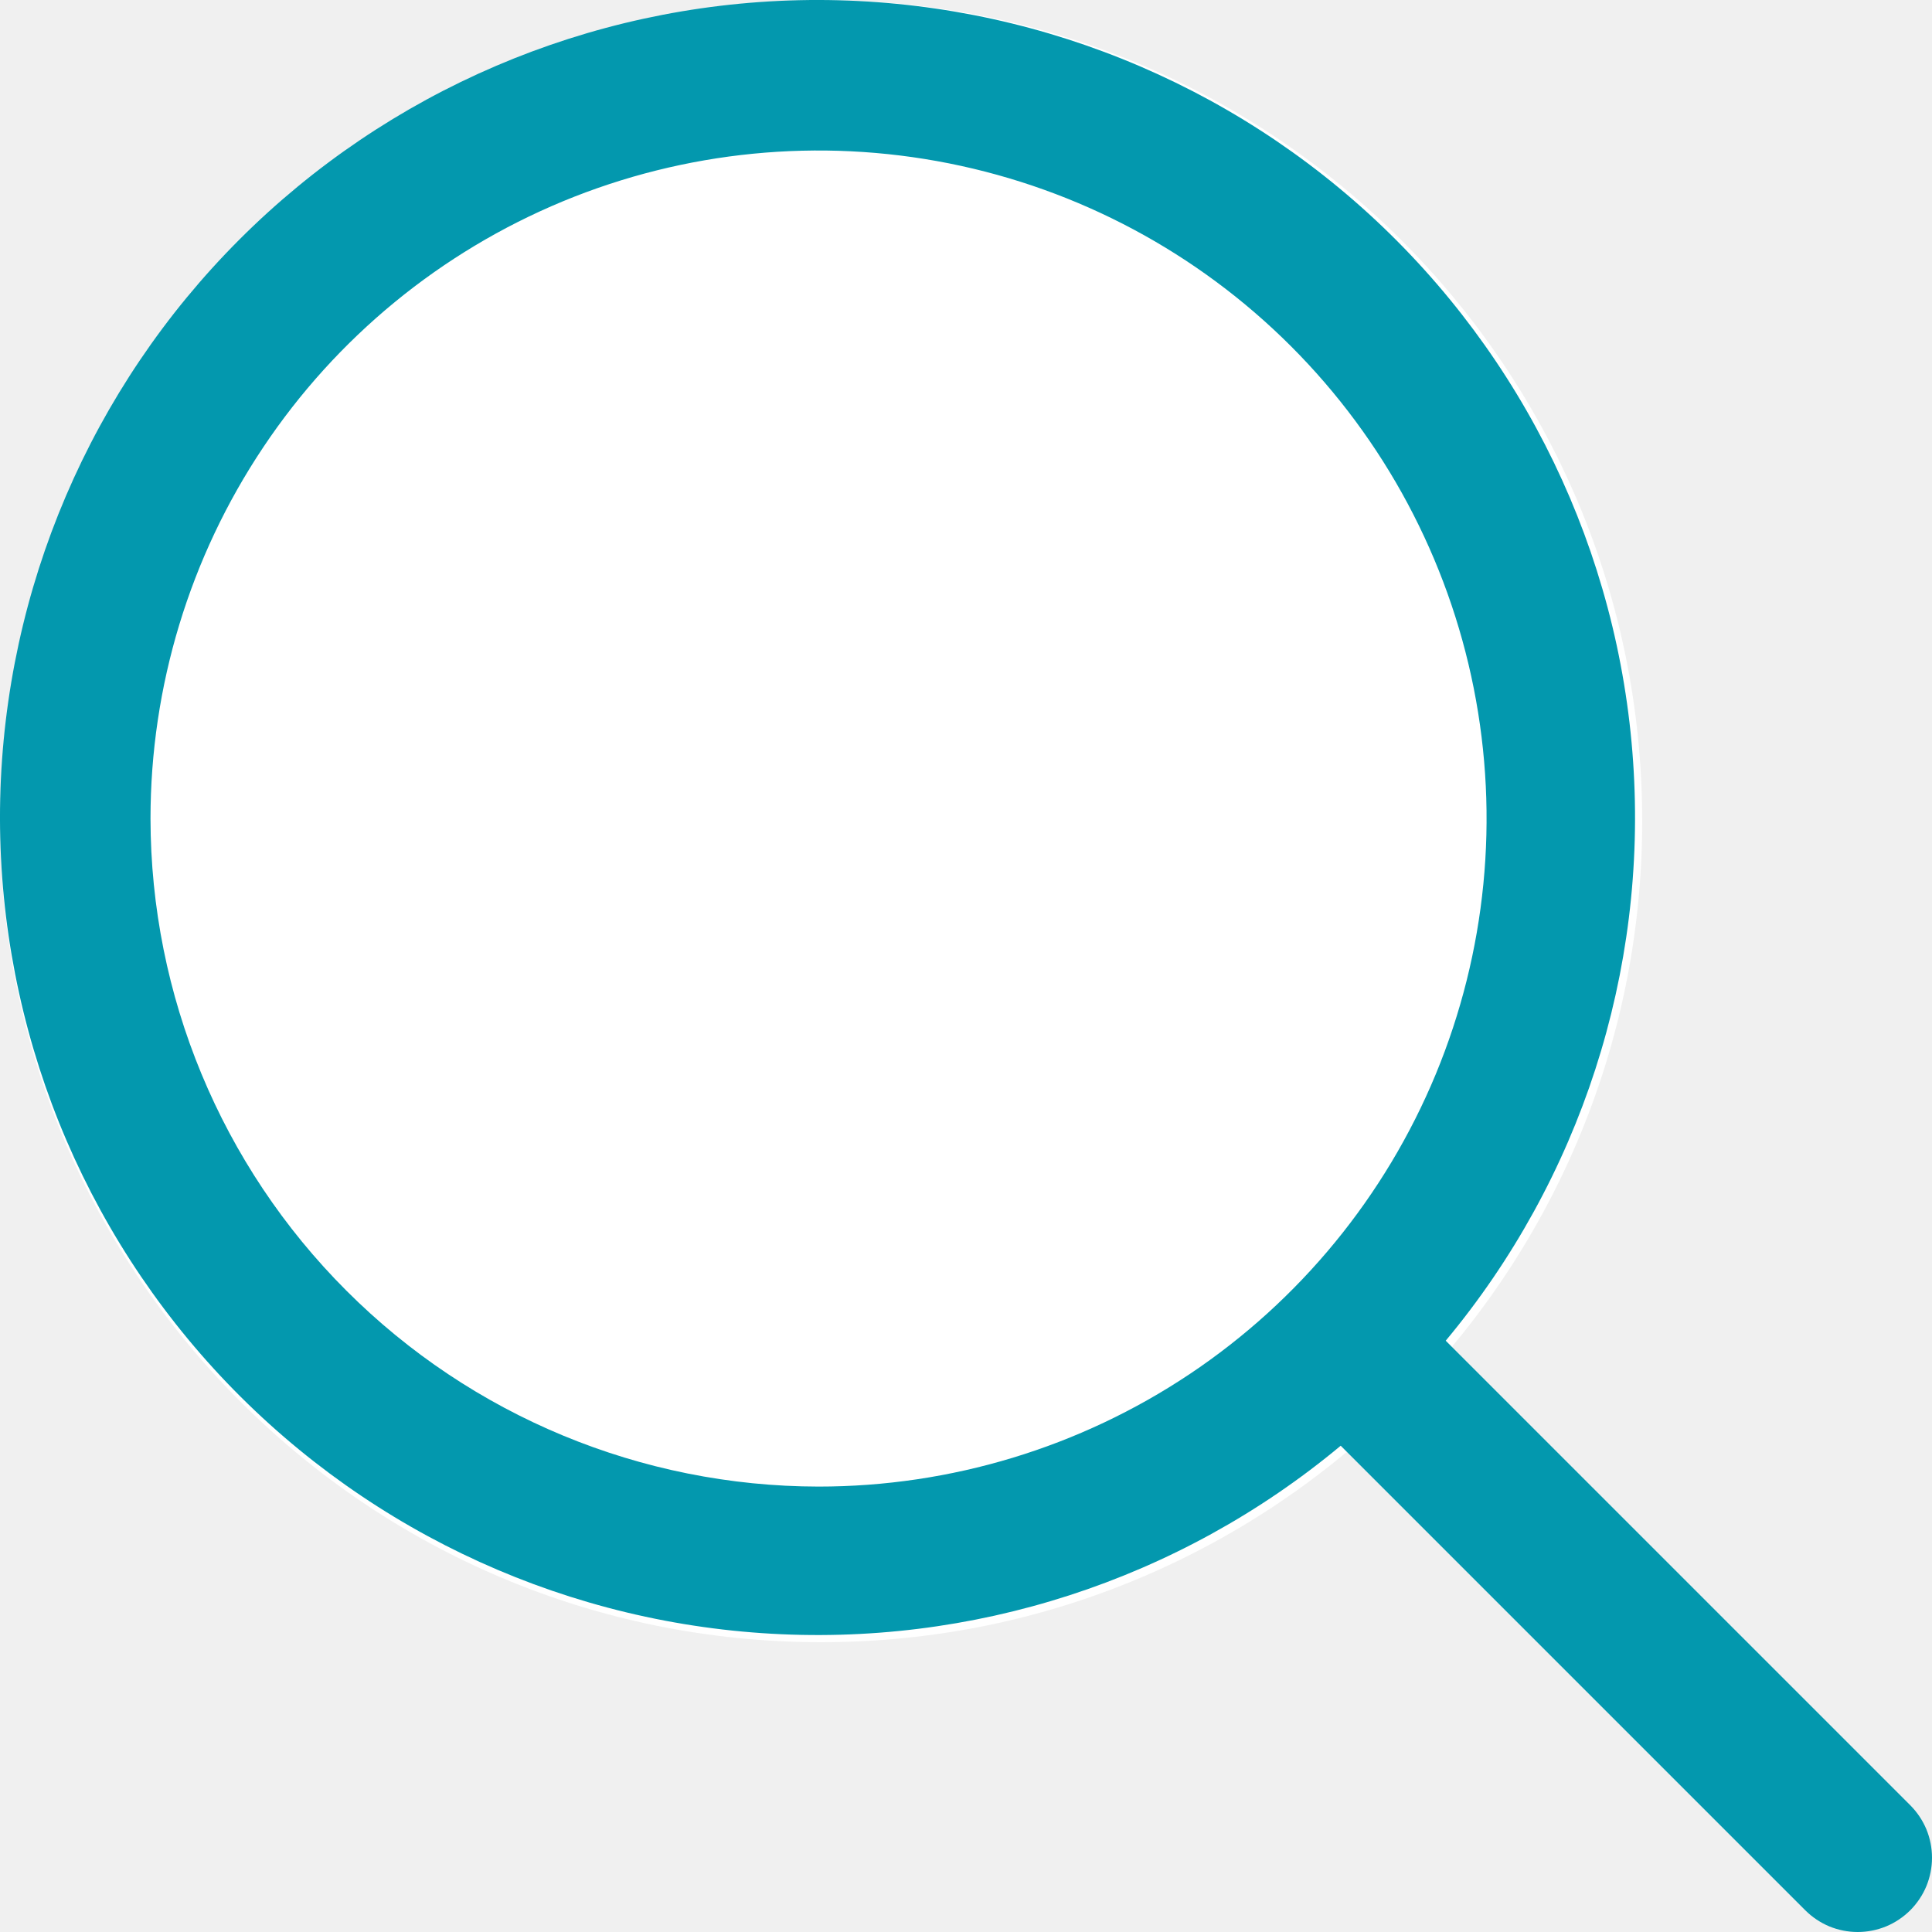
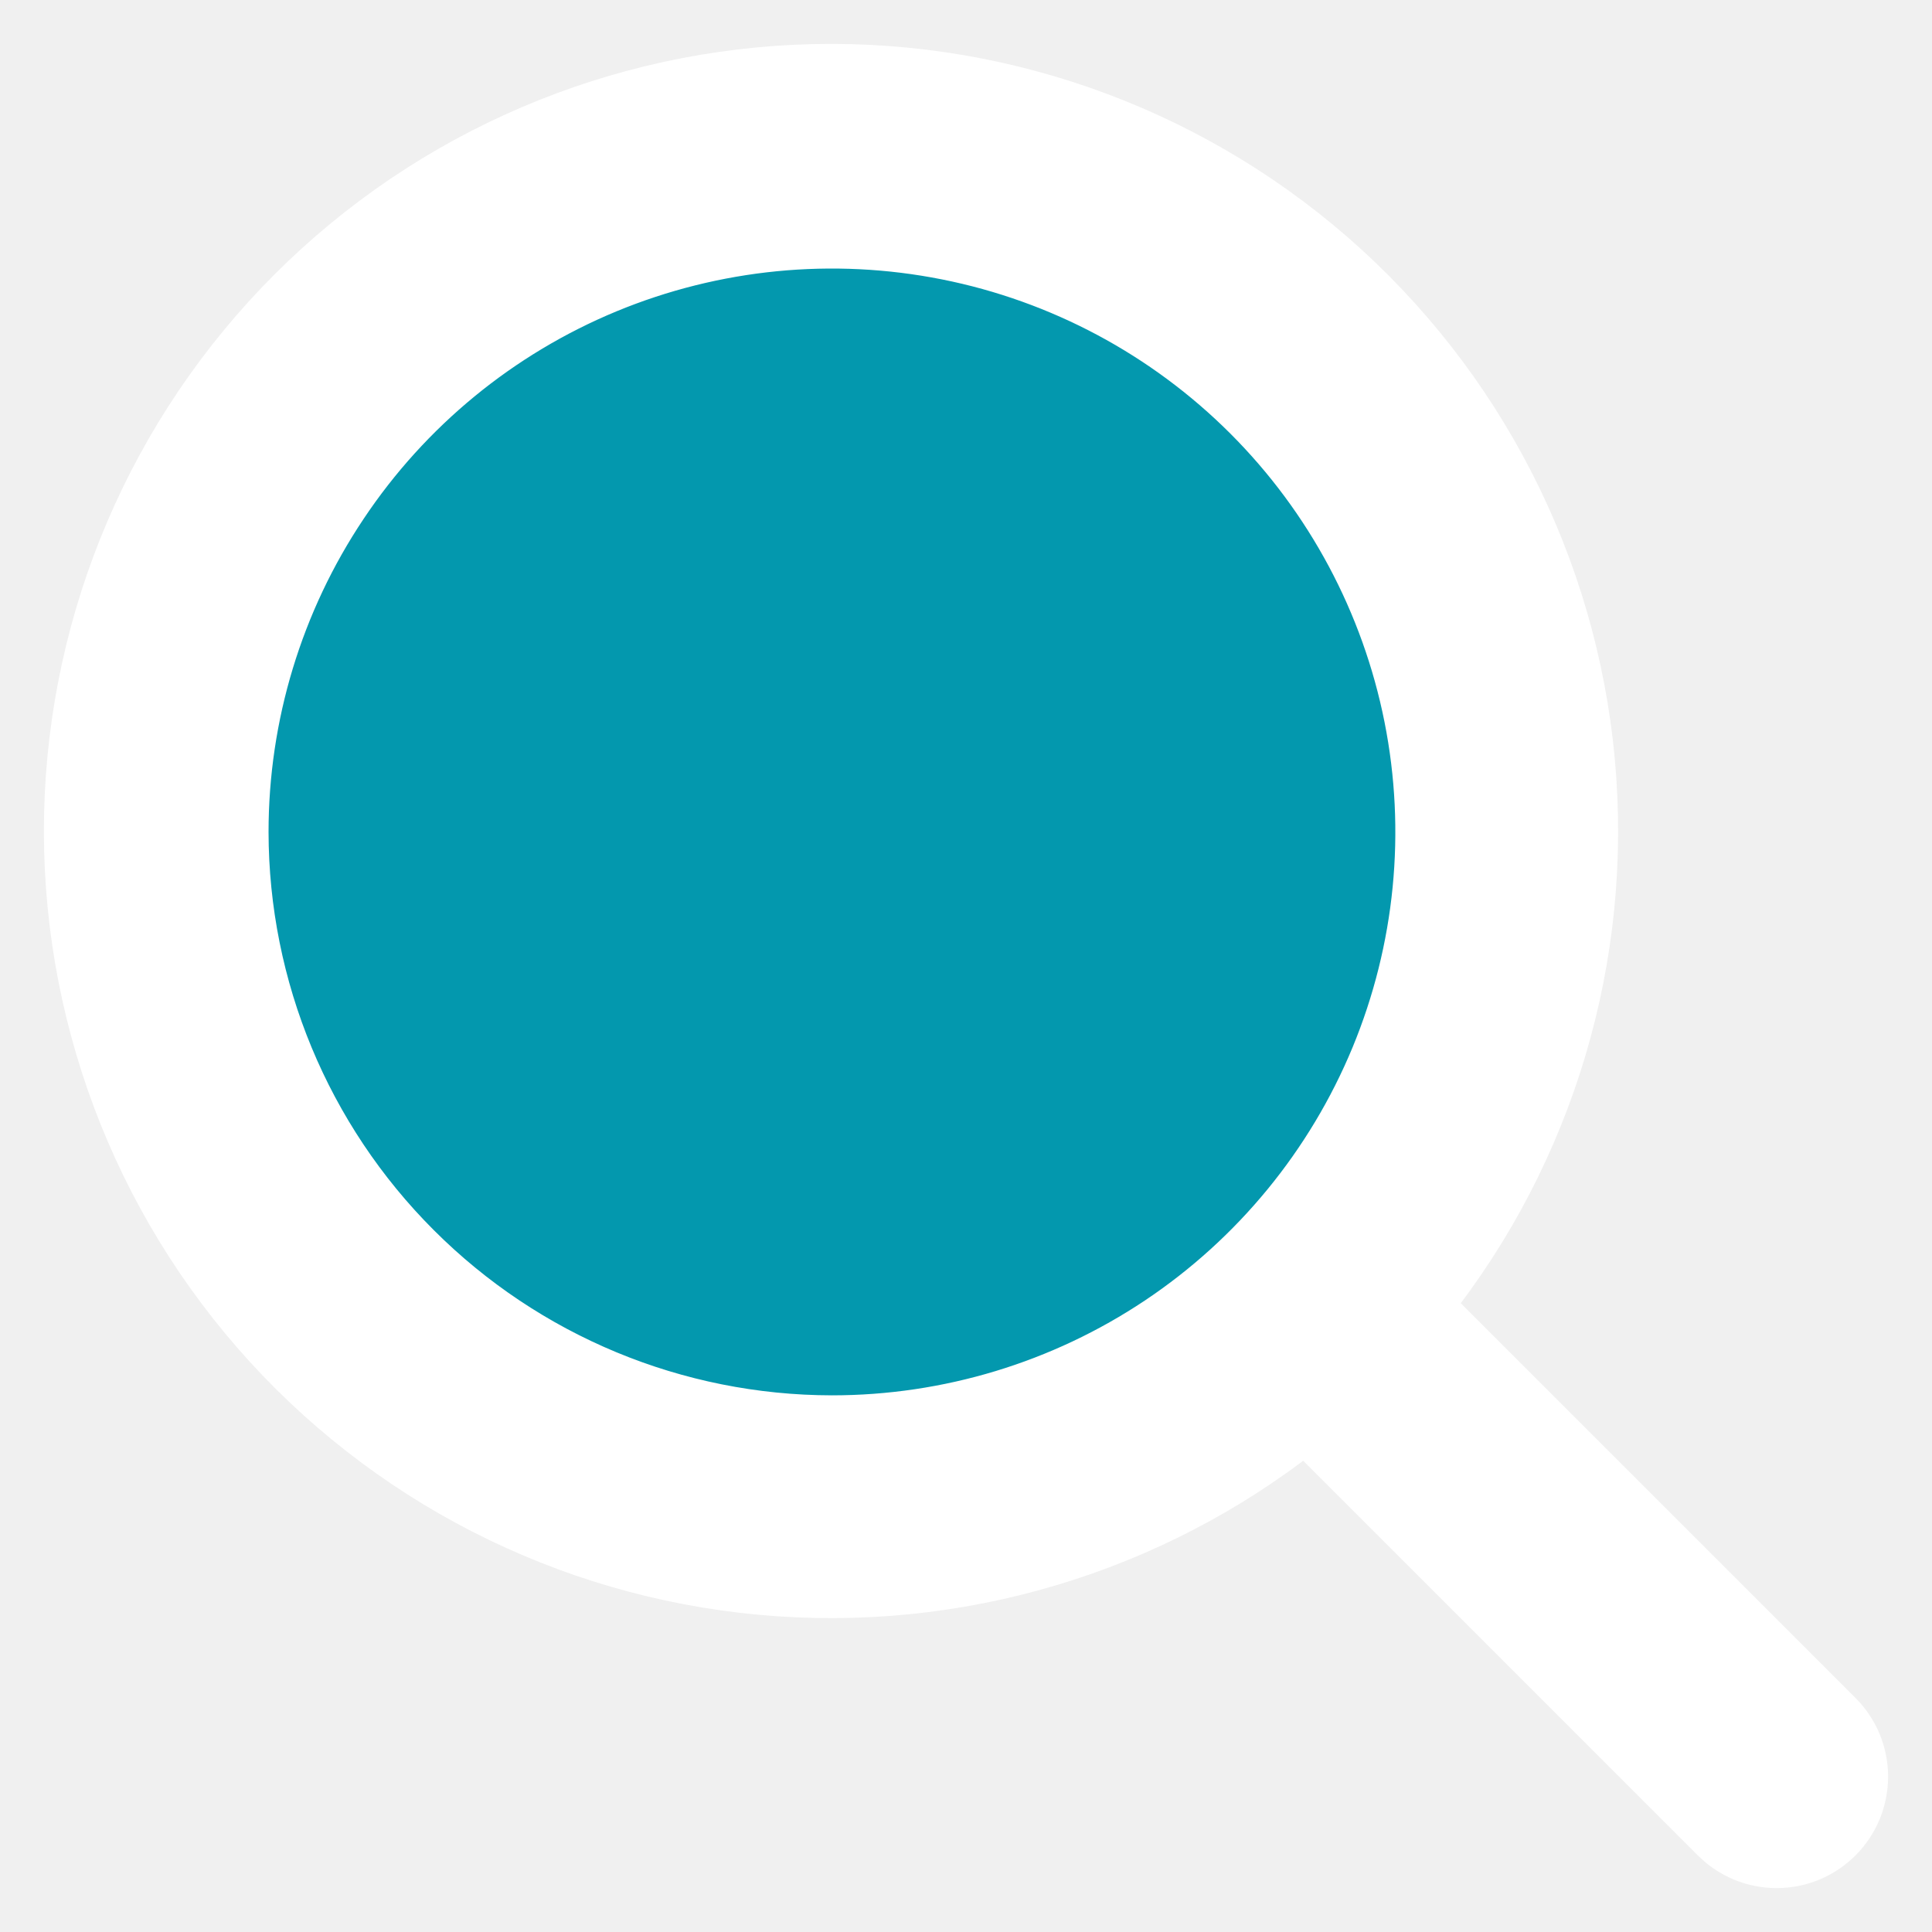
- <svg xmlns="http://www.w3.org/2000/svg" width="20" height="20" viewBox="0 0 20 20" fill="none">
-   <circle cx="8.5" cy="8.5" r="8.5" fill="white" />
-   <path d="M19.775 18.688L14.966 13.879C16.36 12.206 17.055 10.059 16.906 7.886C16.758 5.714 15.777 3.682 14.169 2.213C12.561 0.745 10.448 -0.047 8.271 0.002C6.093 0.052 4.019 0.939 2.479 2.479C0.939 4.019 0.052 6.093 0.002 8.271C-0.047 10.448 0.745 12.561 2.213 14.169C3.682 15.777 5.714 16.758 7.886 16.906C10.059 17.055 12.206 16.36 13.879 14.966L18.688 19.775C18.759 19.846 18.844 19.903 18.937 19.942C19.03 19.98 19.13 20 19.231 20C19.332 20 19.432 19.98 19.525 19.942C19.619 19.903 19.703 19.846 19.775 19.775C19.846 19.703 19.903 19.619 19.942 19.525C19.98 19.432 20 19.332 20 19.231C20 19.13 19.98 19.03 19.942 18.937C19.903 18.844 19.846 18.759 19.775 18.688ZM1.558 8.474C1.558 7.106 1.964 5.769 2.724 4.632C3.483 3.494 4.563 2.608 5.827 2.084C7.091 1.561 8.481 1.424 9.823 1.691C11.164 1.958 12.396 2.616 13.364 3.584C14.331 4.551 14.989 5.783 15.256 7.124C15.523 8.466 15.386 9.856 14.863 11.12C14.339 12.384 13.453 13.464 12.316 14.224C11.178 14.984 9.841 15.389 8.474 15.389C6.64 15.387 4.882 14.658 3.586 13.361C2.289 12.065 1.56 10.307 1.558 8.474Z" fill="#0398AE" />
+ <svg xmlns="http://www.w3.org/2000/svg" width="22" height="22" viewBox="0 0 22 22" fill="none">
+   <circle cx="9.5" cy="9.5" r="7.5" fill="#0398AE" />
+   <path d="M20.775 19.688L15.966 14.879C17.36 13.206 18.055 11.059 17.906 8.886C17.758 6.714 16.777 4.682 15.169 3.213C13.561 1.745 11.448 0.953 9.271 1.002C7.093 1.052 5.019 1.939 3.479 3.479C1.939 5.019 1.052 7.093 1.002 9.271C0.953 11.448 1.745 13.561 3.213 15.169C4.682 16.777 6.714 17.758 8.886 17.906C11.059 18.055 13.206 17.36 14.879 15.966L19.688 20.775C19.759 20.846 19.844 20.903 19.937 20.942C20.03 20.98 20.13 21 20.231 21C20.332 21 20.432 20.98 20.525 20.942C20.619 20.903 20.703 20.846 20.775 20.775C20.846 20.703 20.903 20.619 20.942 20.525C20.98 20.432 21 20.332 21 20.231C21 20.13 20.98 20.03 20.942 19.937C20.903 19.844 20.846 19.759 20.775 19.688ZM2.558 9.474C2.558 8.106 2.964 6.769 3.724 5.632C4.483 4.494 5.563 3.608 6.827 3.084C8.091 2.561 9.481 2.424 10.823 2.691C12.164 2.958 13.396 3.616 14.364 4.584C15.331 5.551 15.989 6.783 16.256 8.124C16.523 9.466 16.386 10.856 15.863 12.12C15.339 13.384 14.453 14.464 13.316 15.224C12.178 15.984 10.841 16.389 9.474 16.389C7.64 16.387 5.882 15.658 4.586 14.361C3.289 13.065 2.56 11.307 2.558 9.474Z" fill="white" stroke="white" stroke-linecap="round" stroke-linejoin="round" />
</svg>
